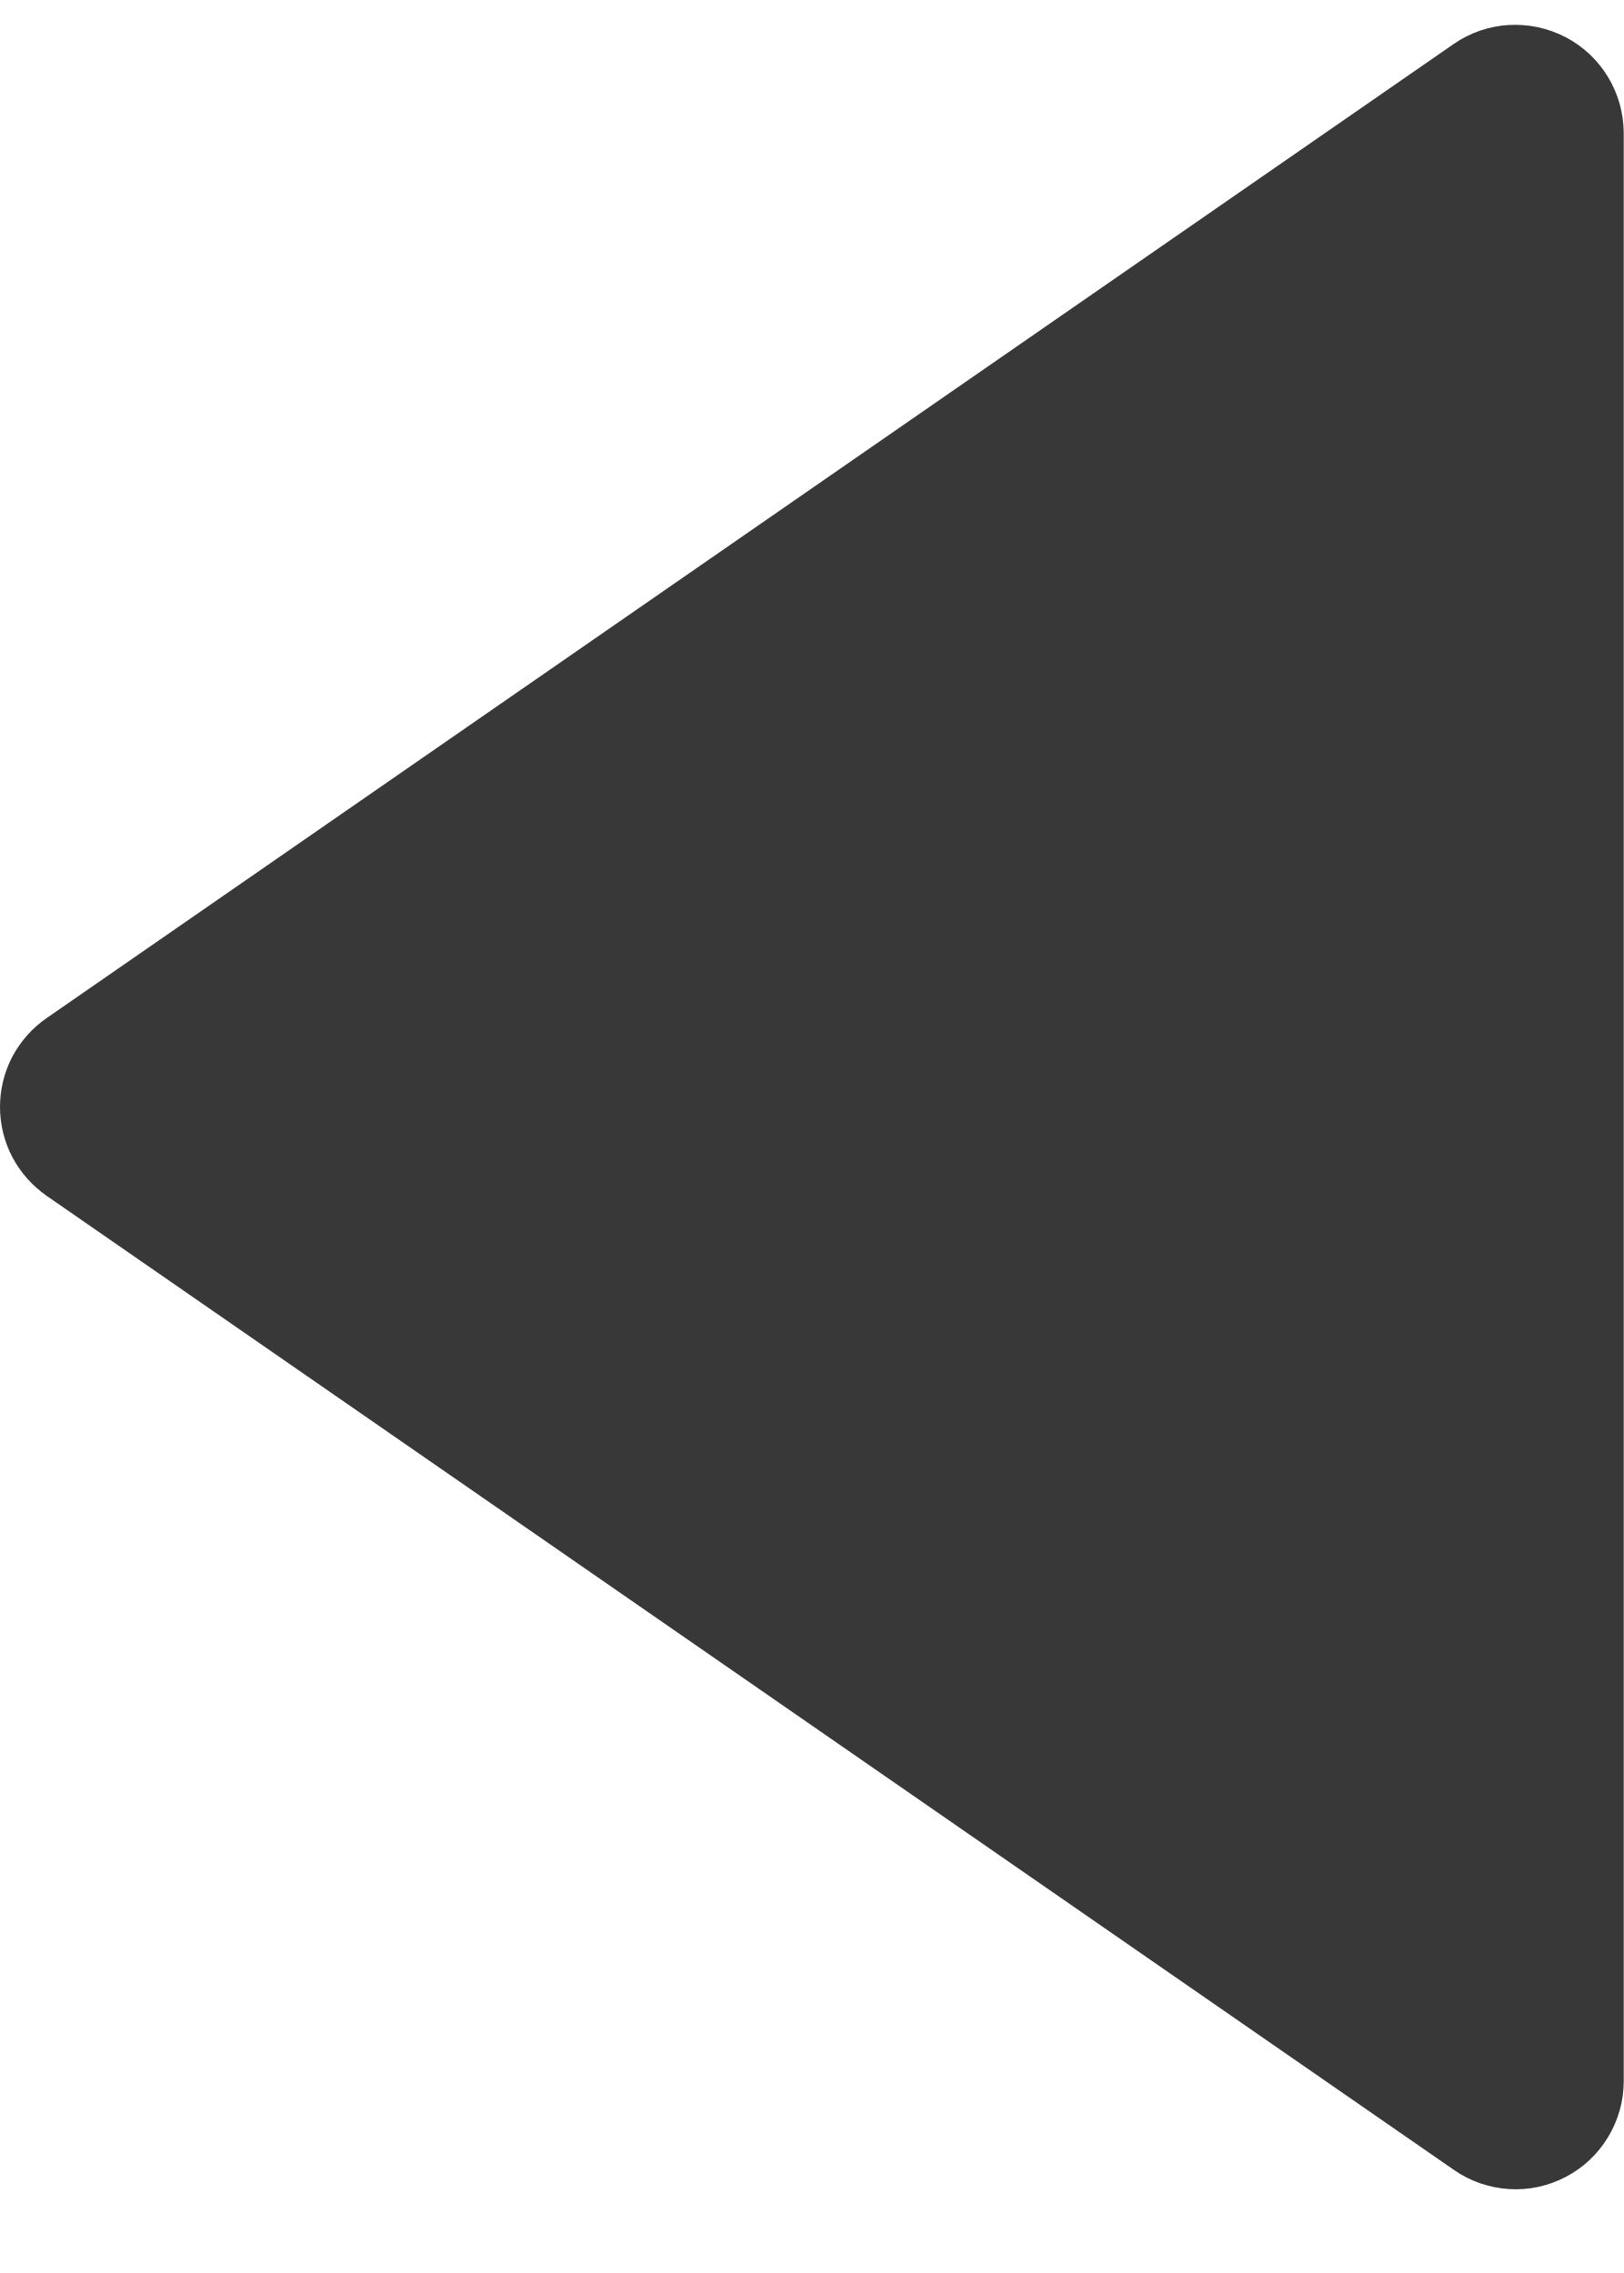
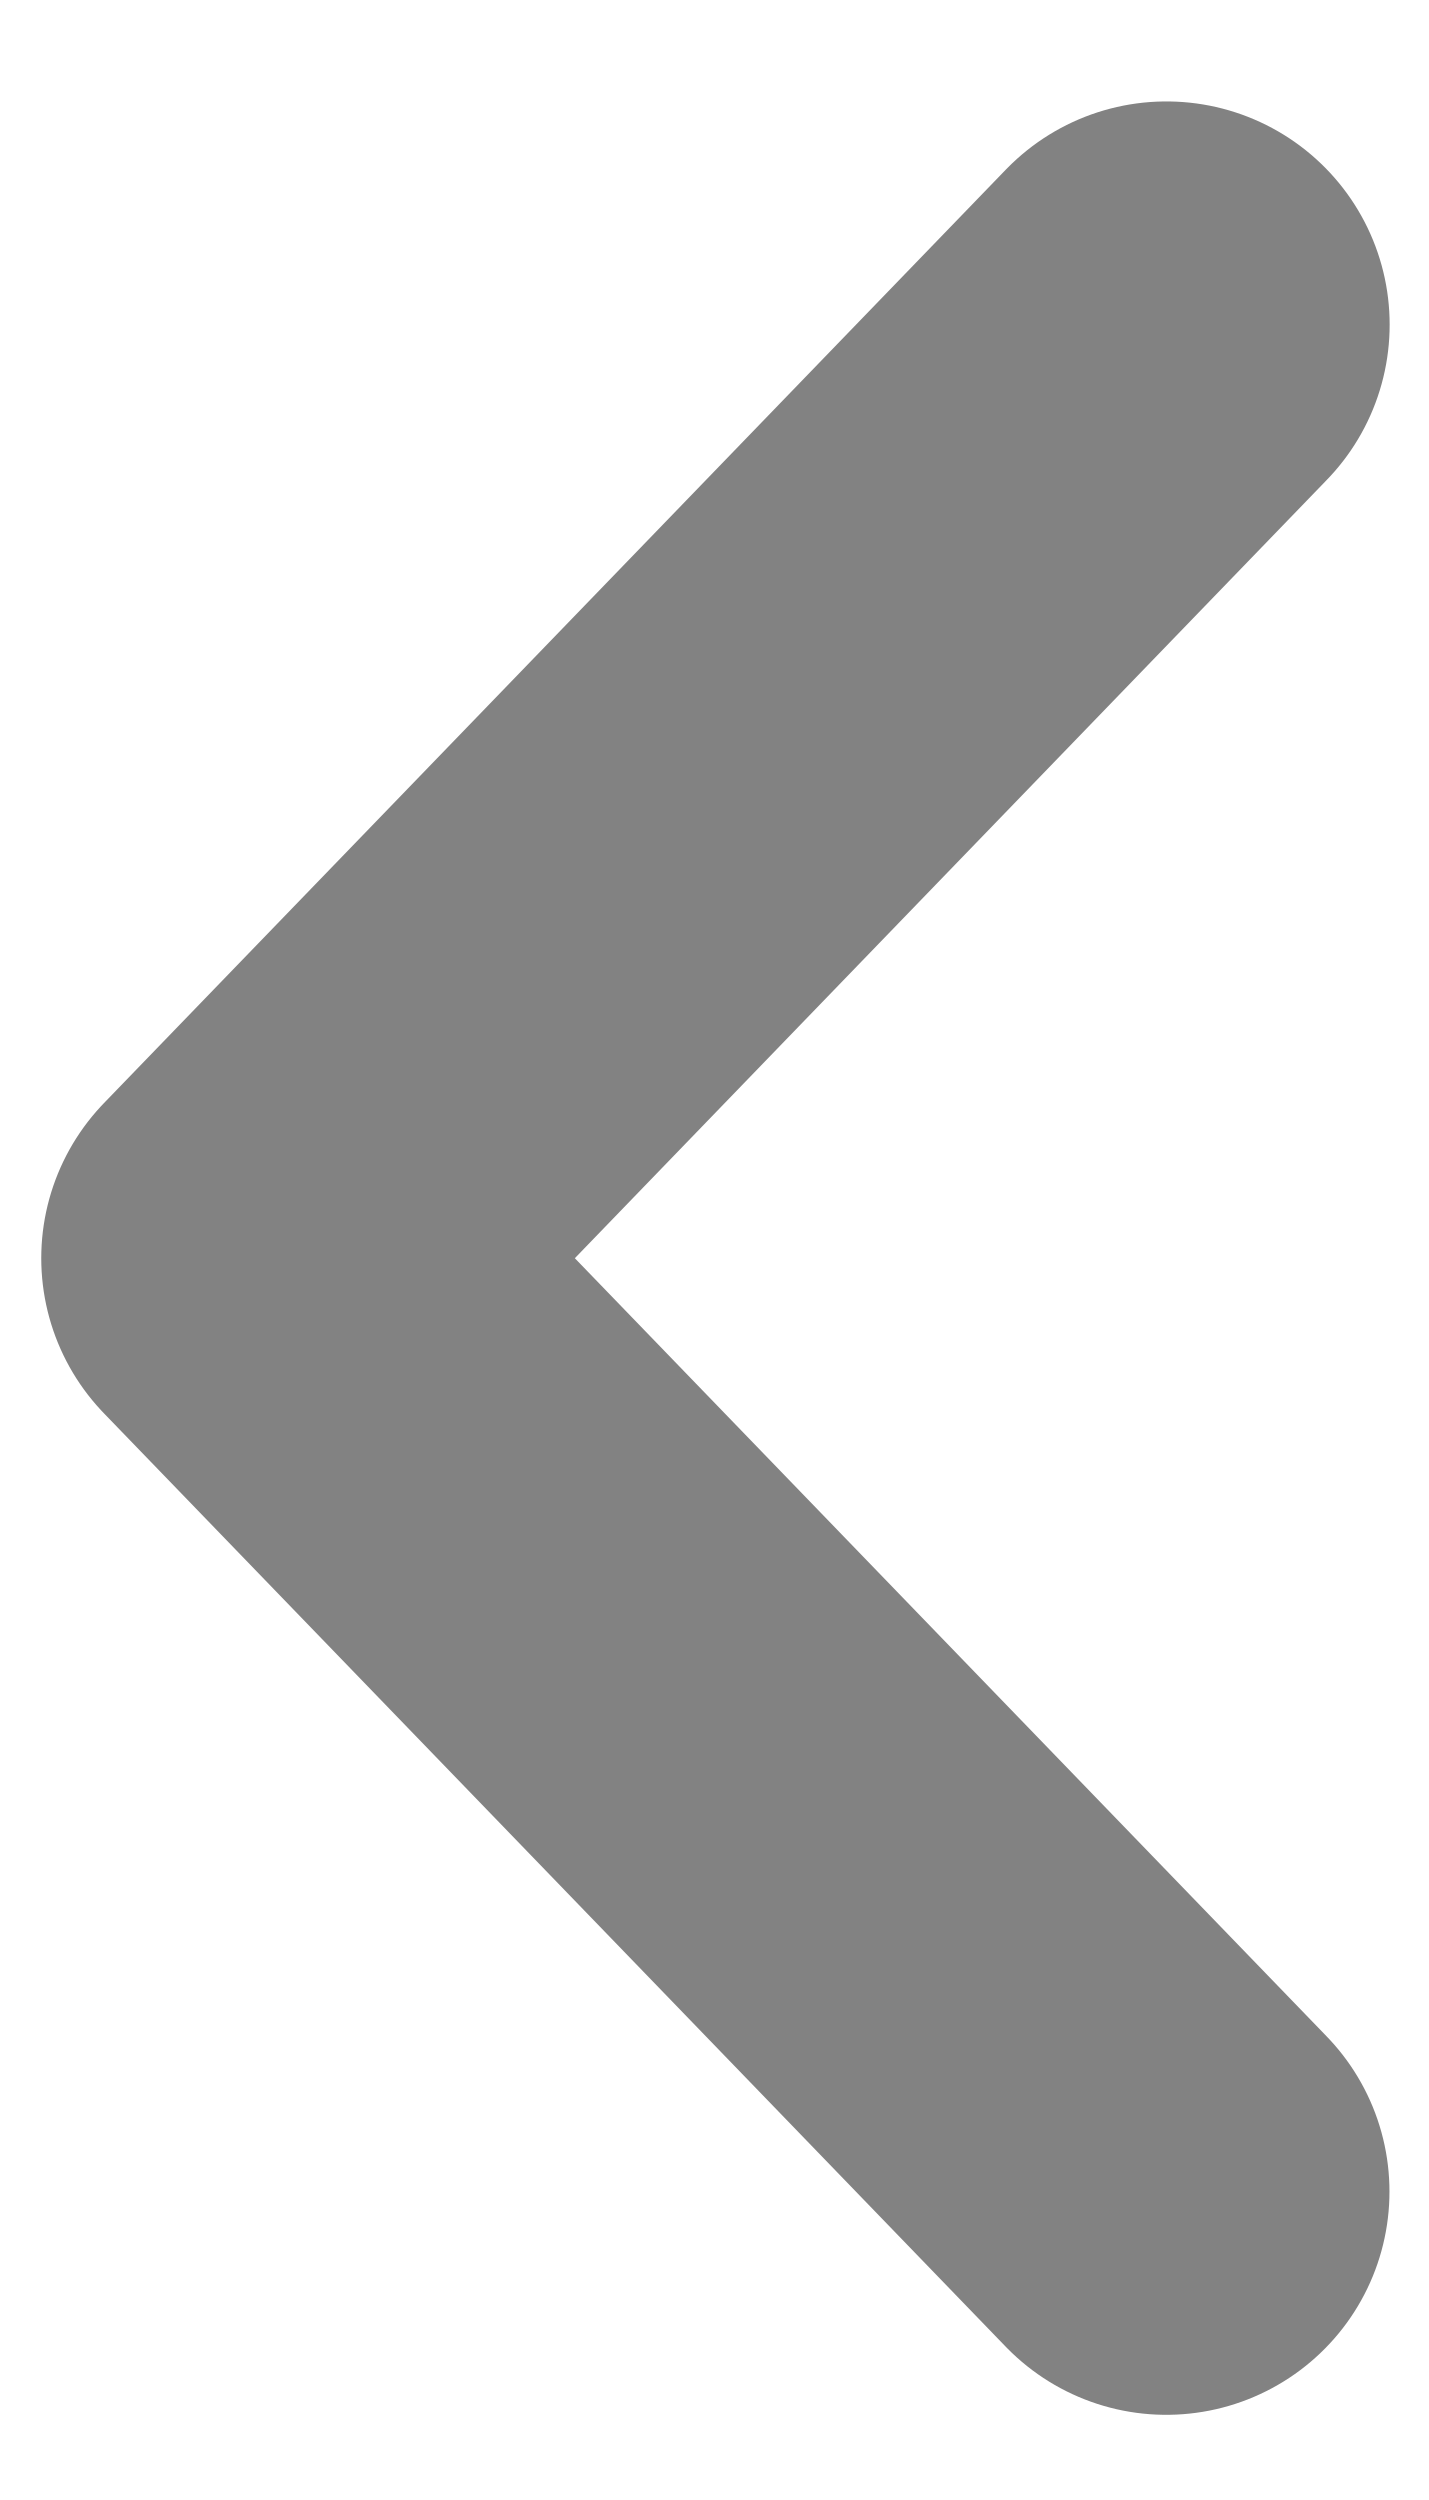
- <svg xmlns="http://www.w3.org/2000/svg" width="10" height="14" viewBox="0 0 10 14" fill="none">
-   <path d="M0.288 6.27C0.199 6.331 0.127 6.413 0.076 6.508C0.026 6.604 -2.86613e-07 6.71 -2.91327e-07 6.818C-2.96041e-07 6.925 0.026 7.032 0.076 7.127C0.127 7.223 0.199 7.304 0.288 7.366L8.954 13.365C9.054 13.435 9.171 13.475 9.293 13.483C9.414 13.491 9.535 13.465 9.643 13.408C9.751 13.352 9.841 13.267 9.904 13.162C9.967 13.058 10 12.939 10 12.817L10 0.818C9.999 0.697 9.966 0.578 9.903 0.474C9.84 0.37 9.75 0.285 9.642 0.229C9.534 0.173 9.414 0.147 9.292 0.154C9.171 0.161 9.054 0.201 8.954 0.27L0.288 6.27Z" fill="#383838" />
+ <svg xmlns="http://www.w3.org/2000/svg" width="8" height="14" viewBox="0 0 8 14" fill="none">
+   <path d="M6.531 12.273L1.481 7.046L6.532 1.818" stroke="#828282" stroke-width="2.5" stroke-linecap="round" stroke-linejoin="round" />
</svg>
